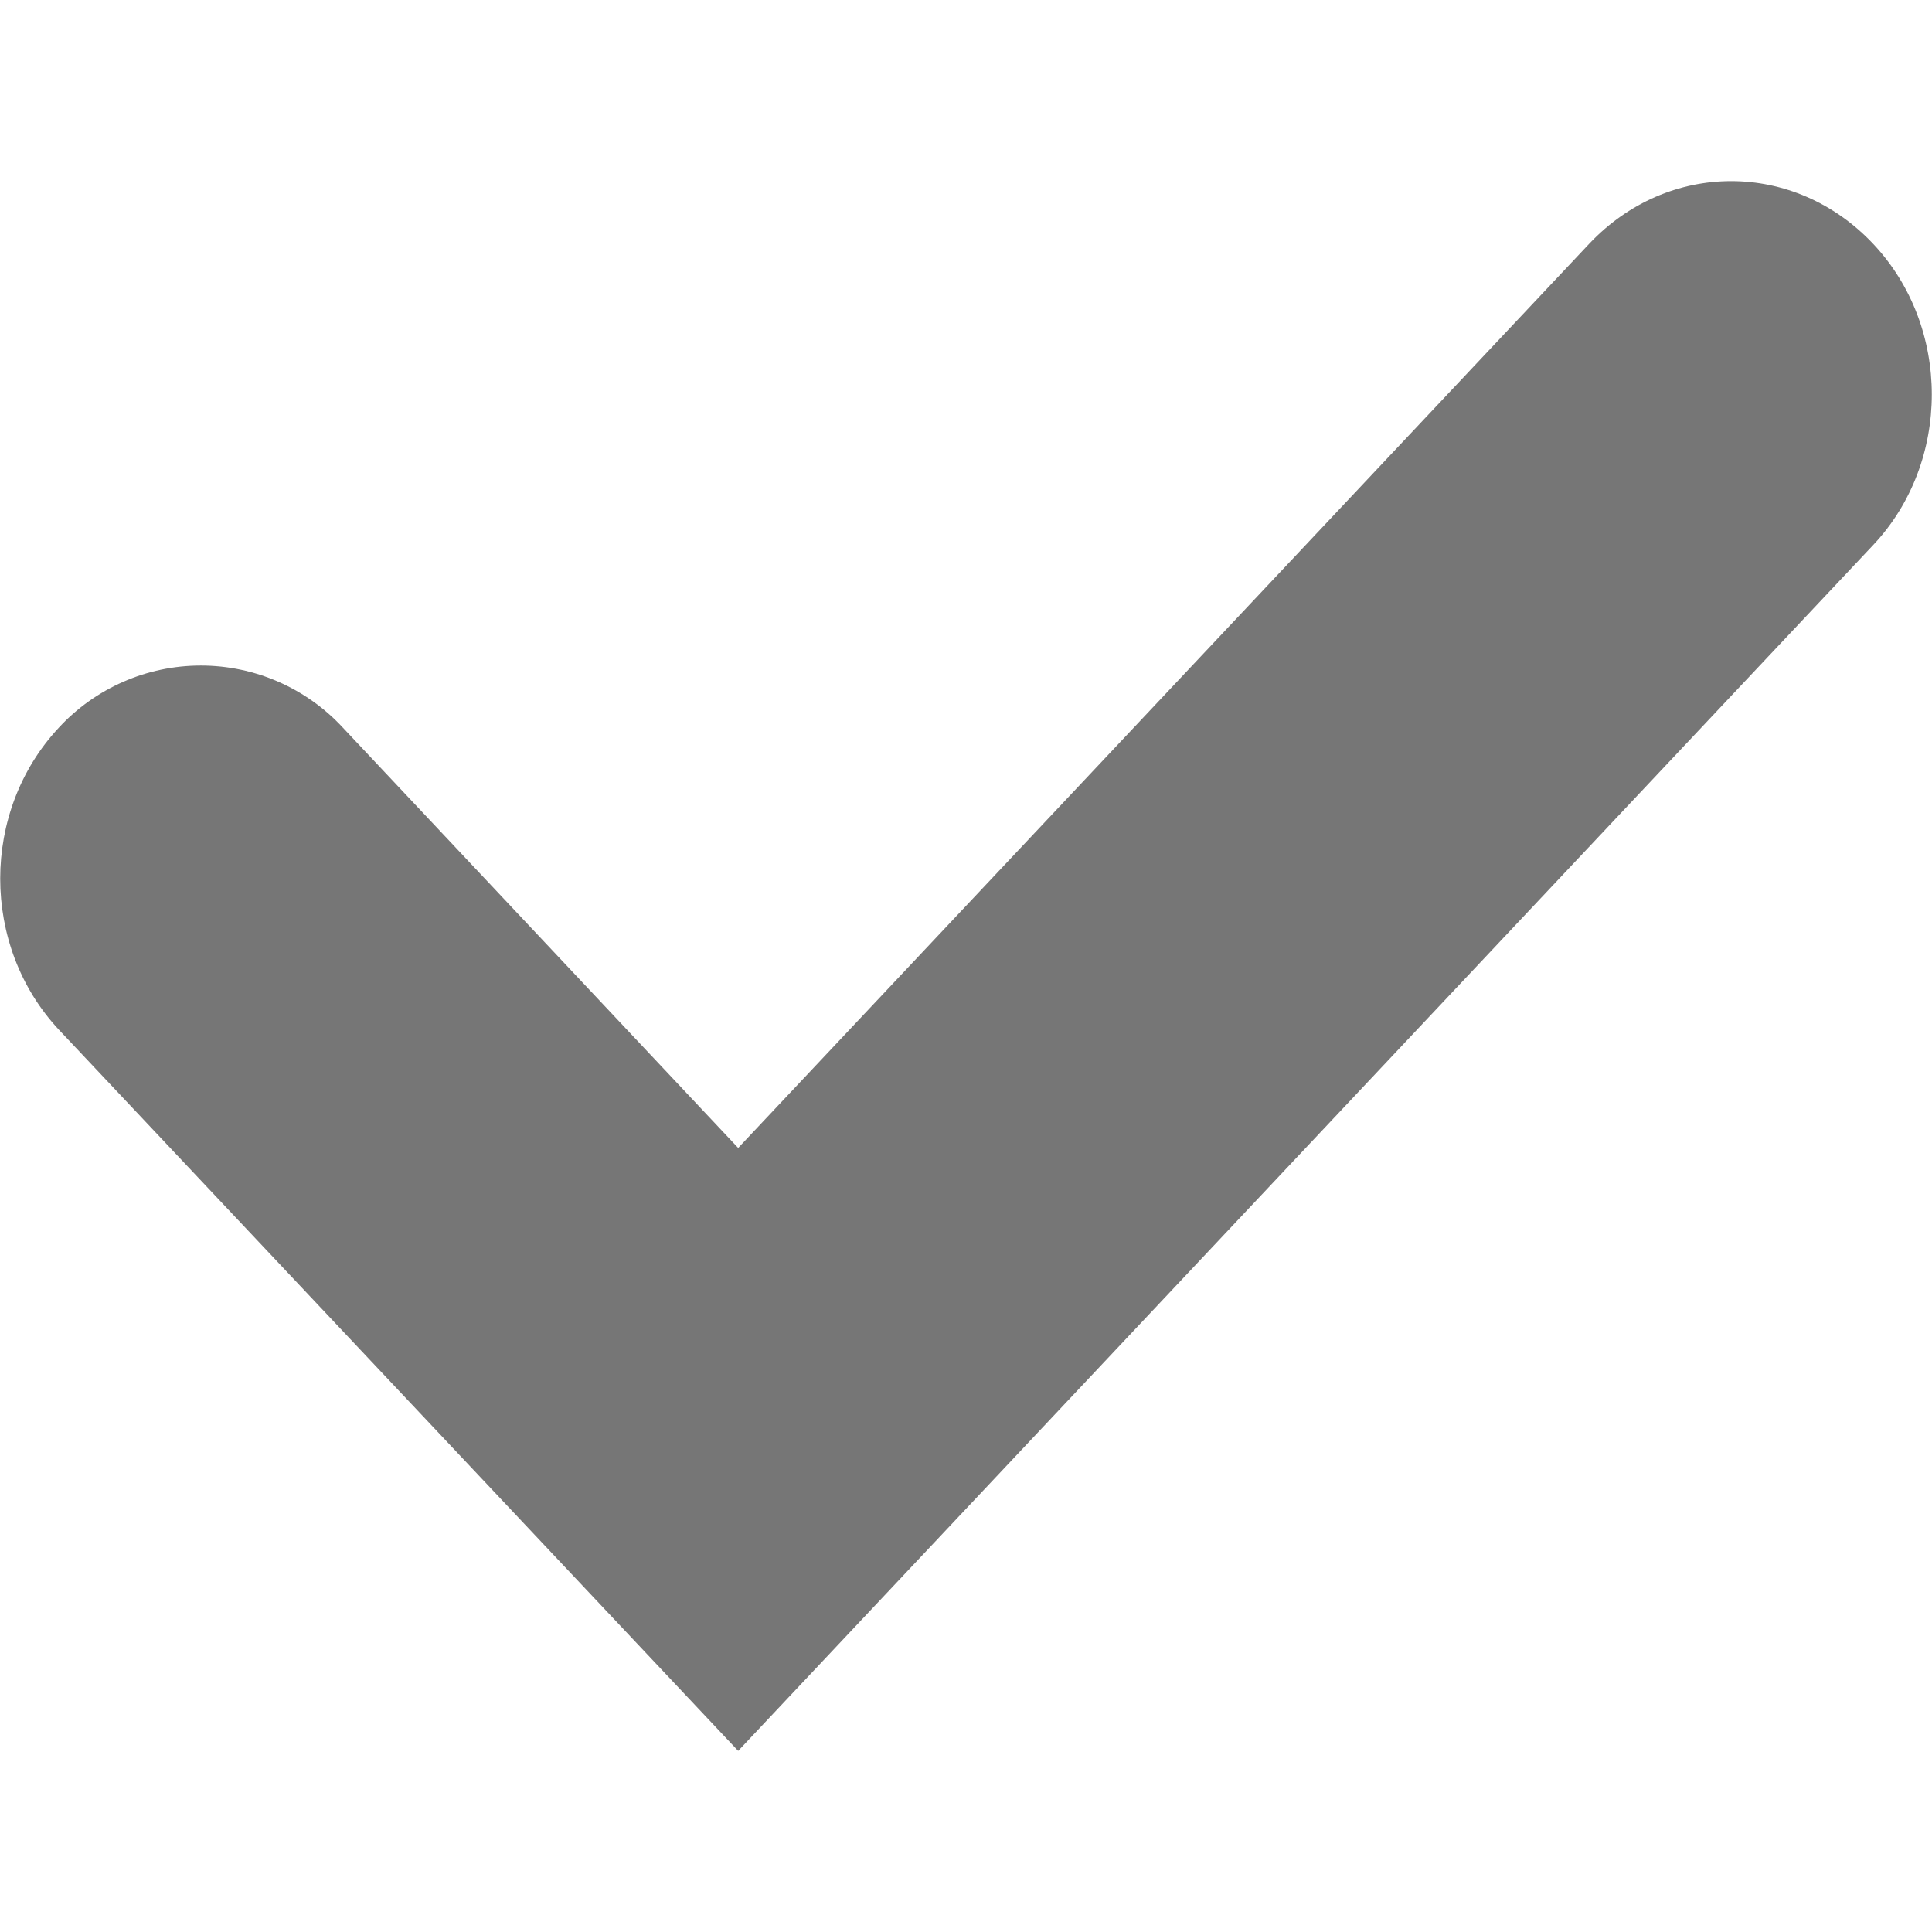
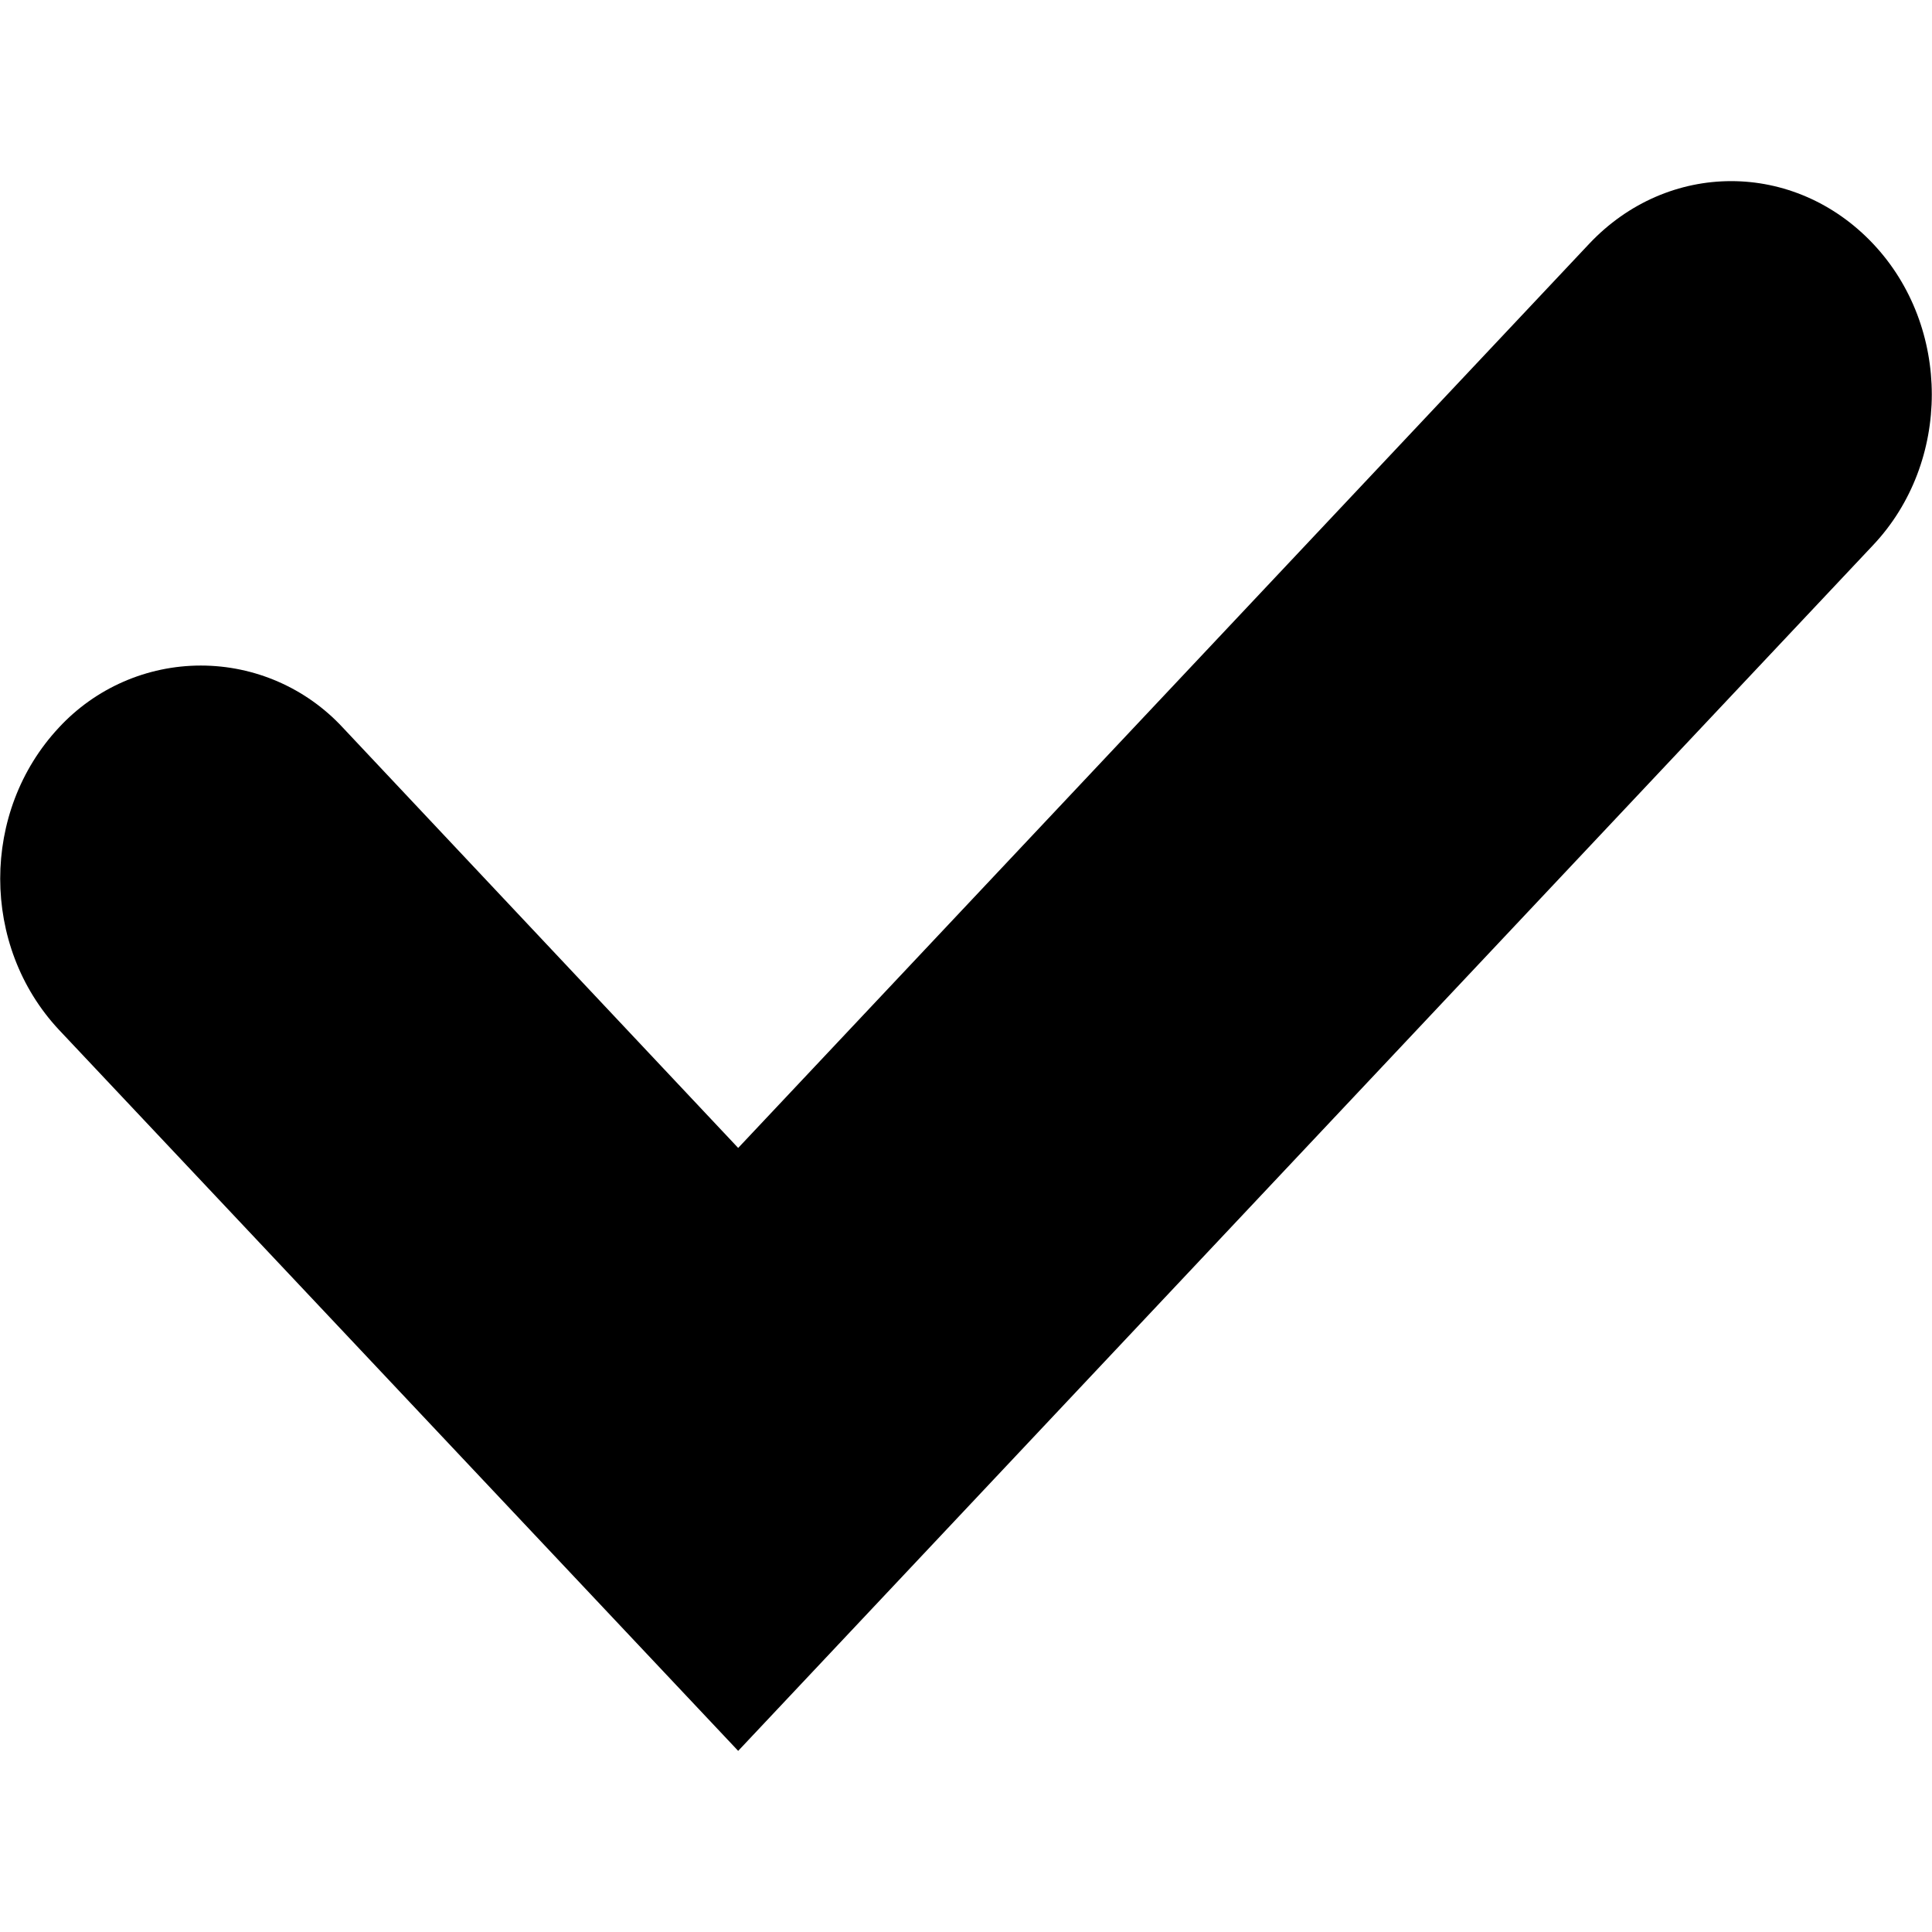
<svg xmlns="http://www.w3.org/2000/svg" width="24" height="24">
-   <path fill="#767676" d="M9.17 21.75L.73 12.79c-.97-1.04-.97-2.71 0-3.75a2.403 2.403 0 0 1 3.53 0l4.91 5.22L19.74 3.03c.98-1.04 2.55-1.04 3.53 0 .97 1.03.97 2.71 0 3.74L9.17 21.75z" />
+   <path d="M9.17 21.75L.73 12.79c-.97-1.04-.97-2.71 0-3.75a2.403 2.403 0 0 1 3.53 0l4.91 5.22L19.74 3.03c.98-1.04 2.55-1.04 3.53 0 .97 1.03.97 2.71 0 3.74L9.17 21.75z" />
</svg>
